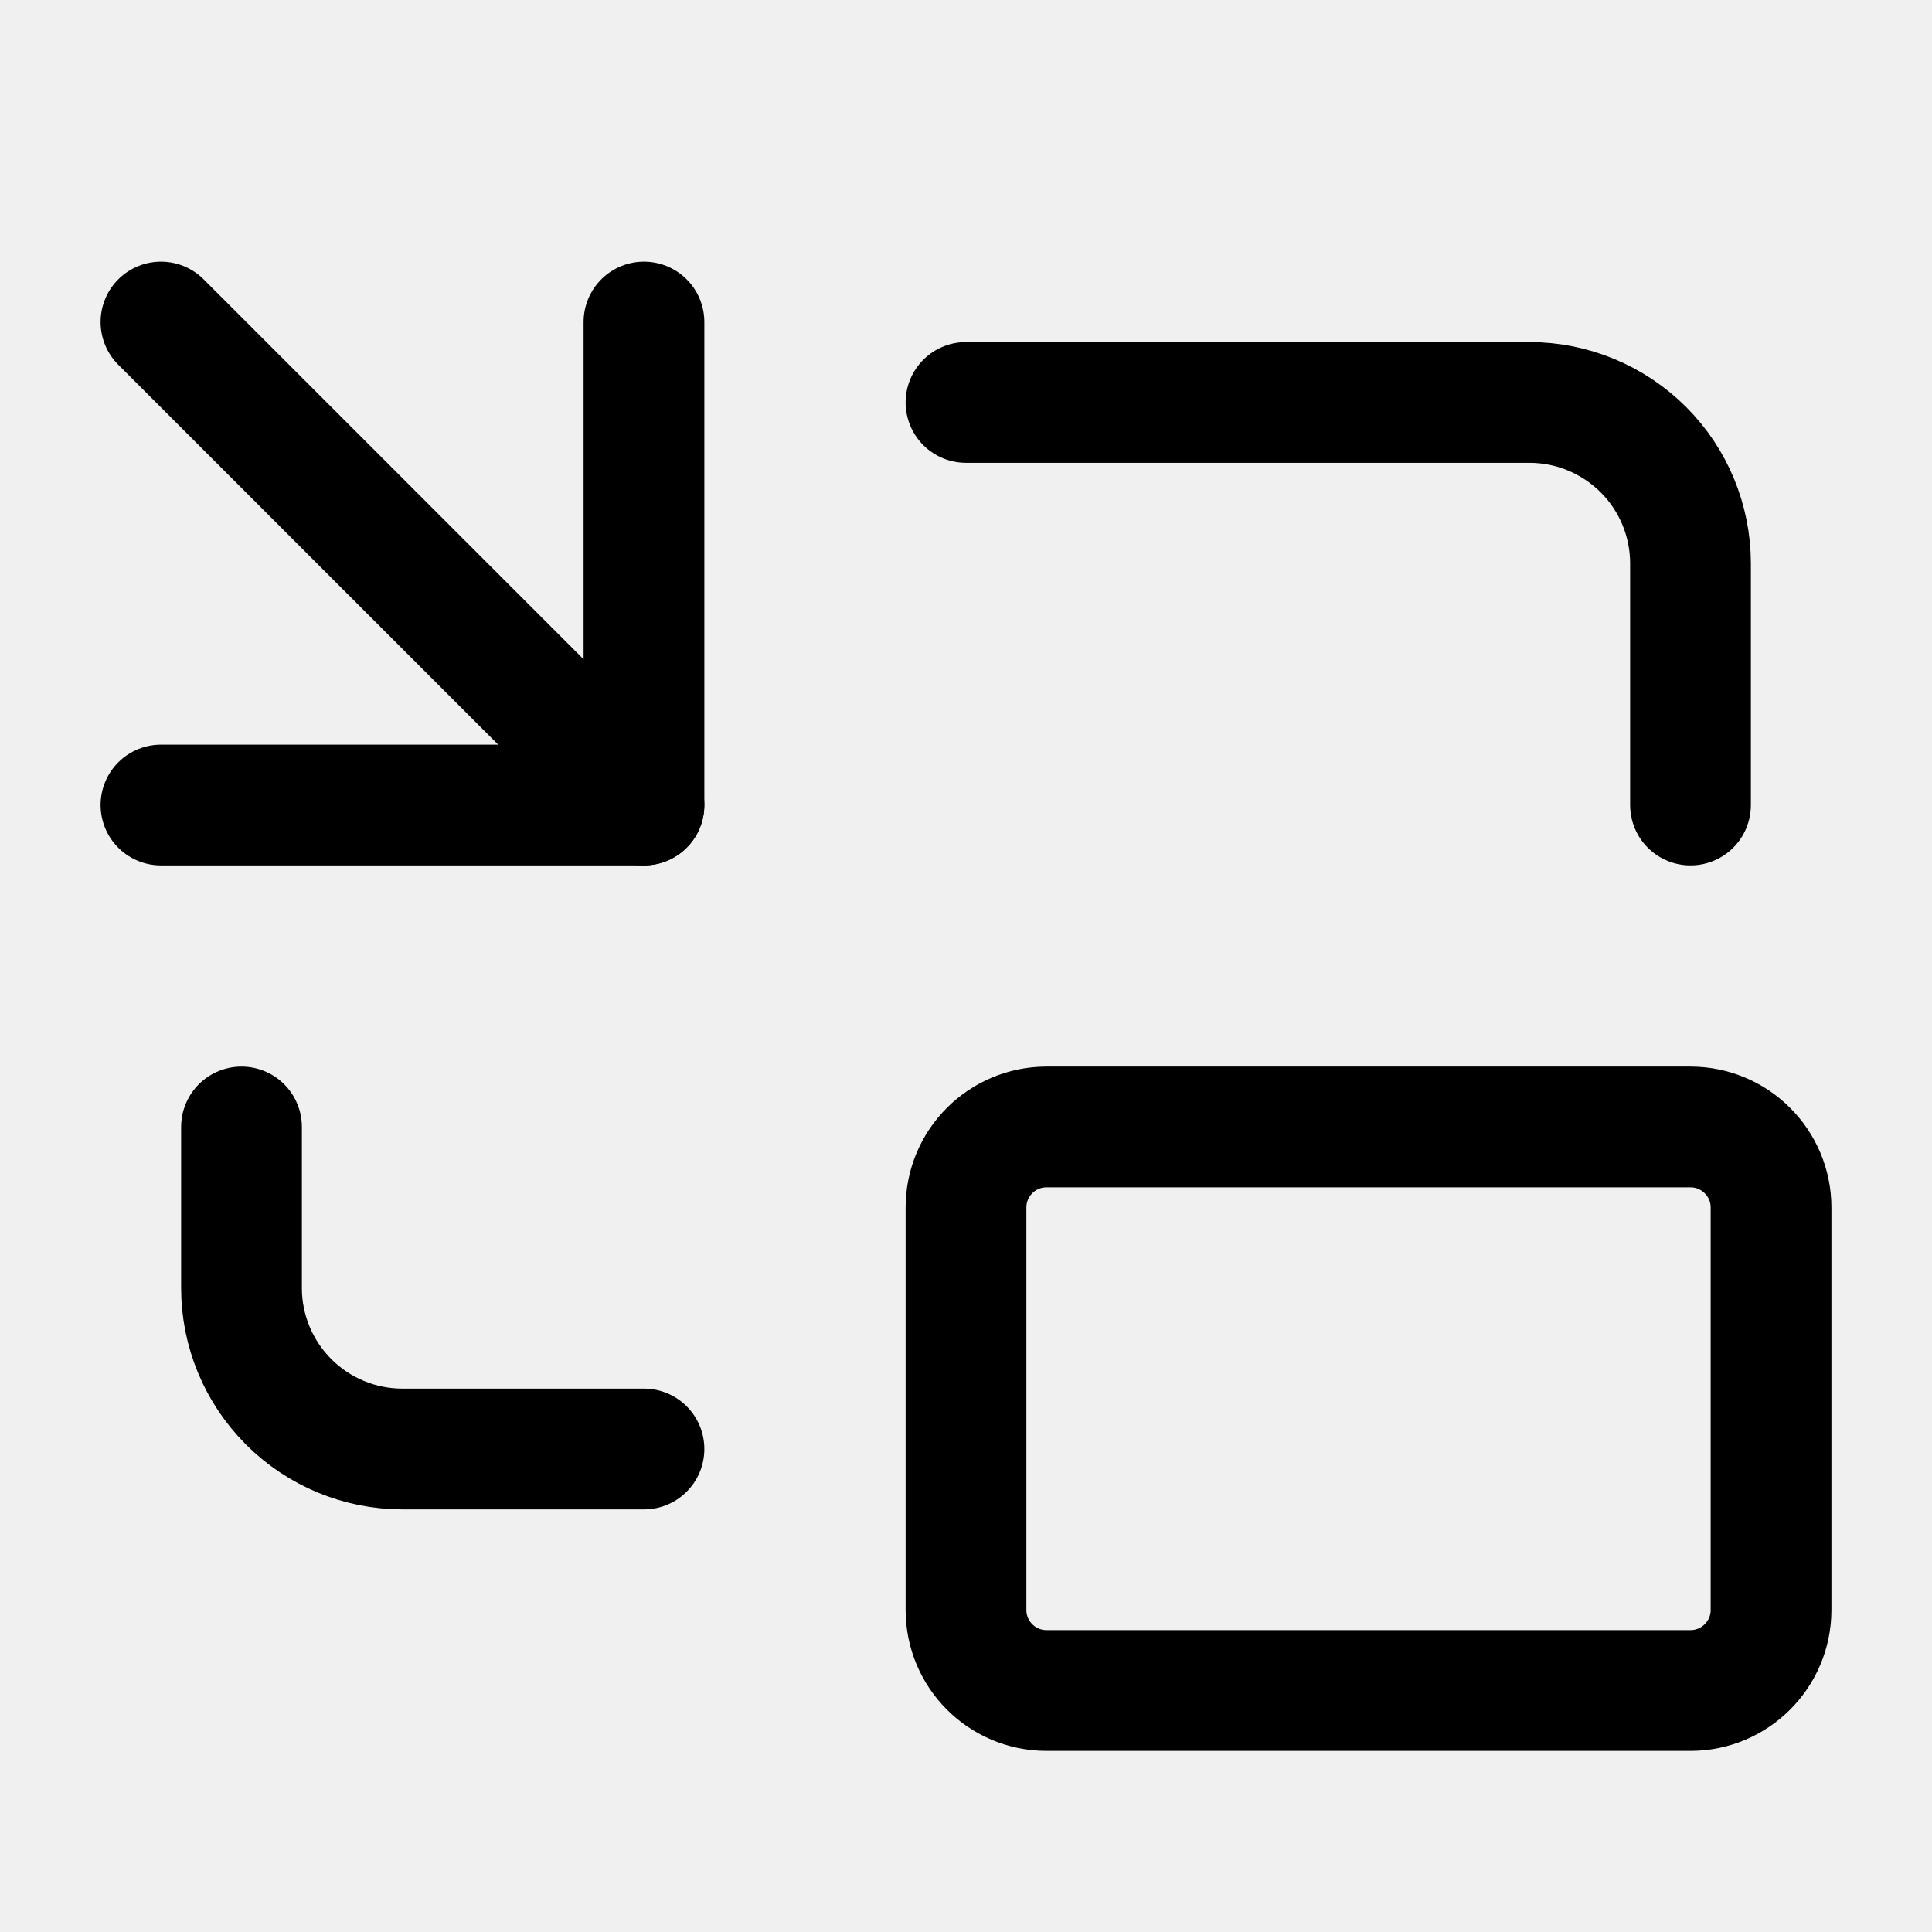
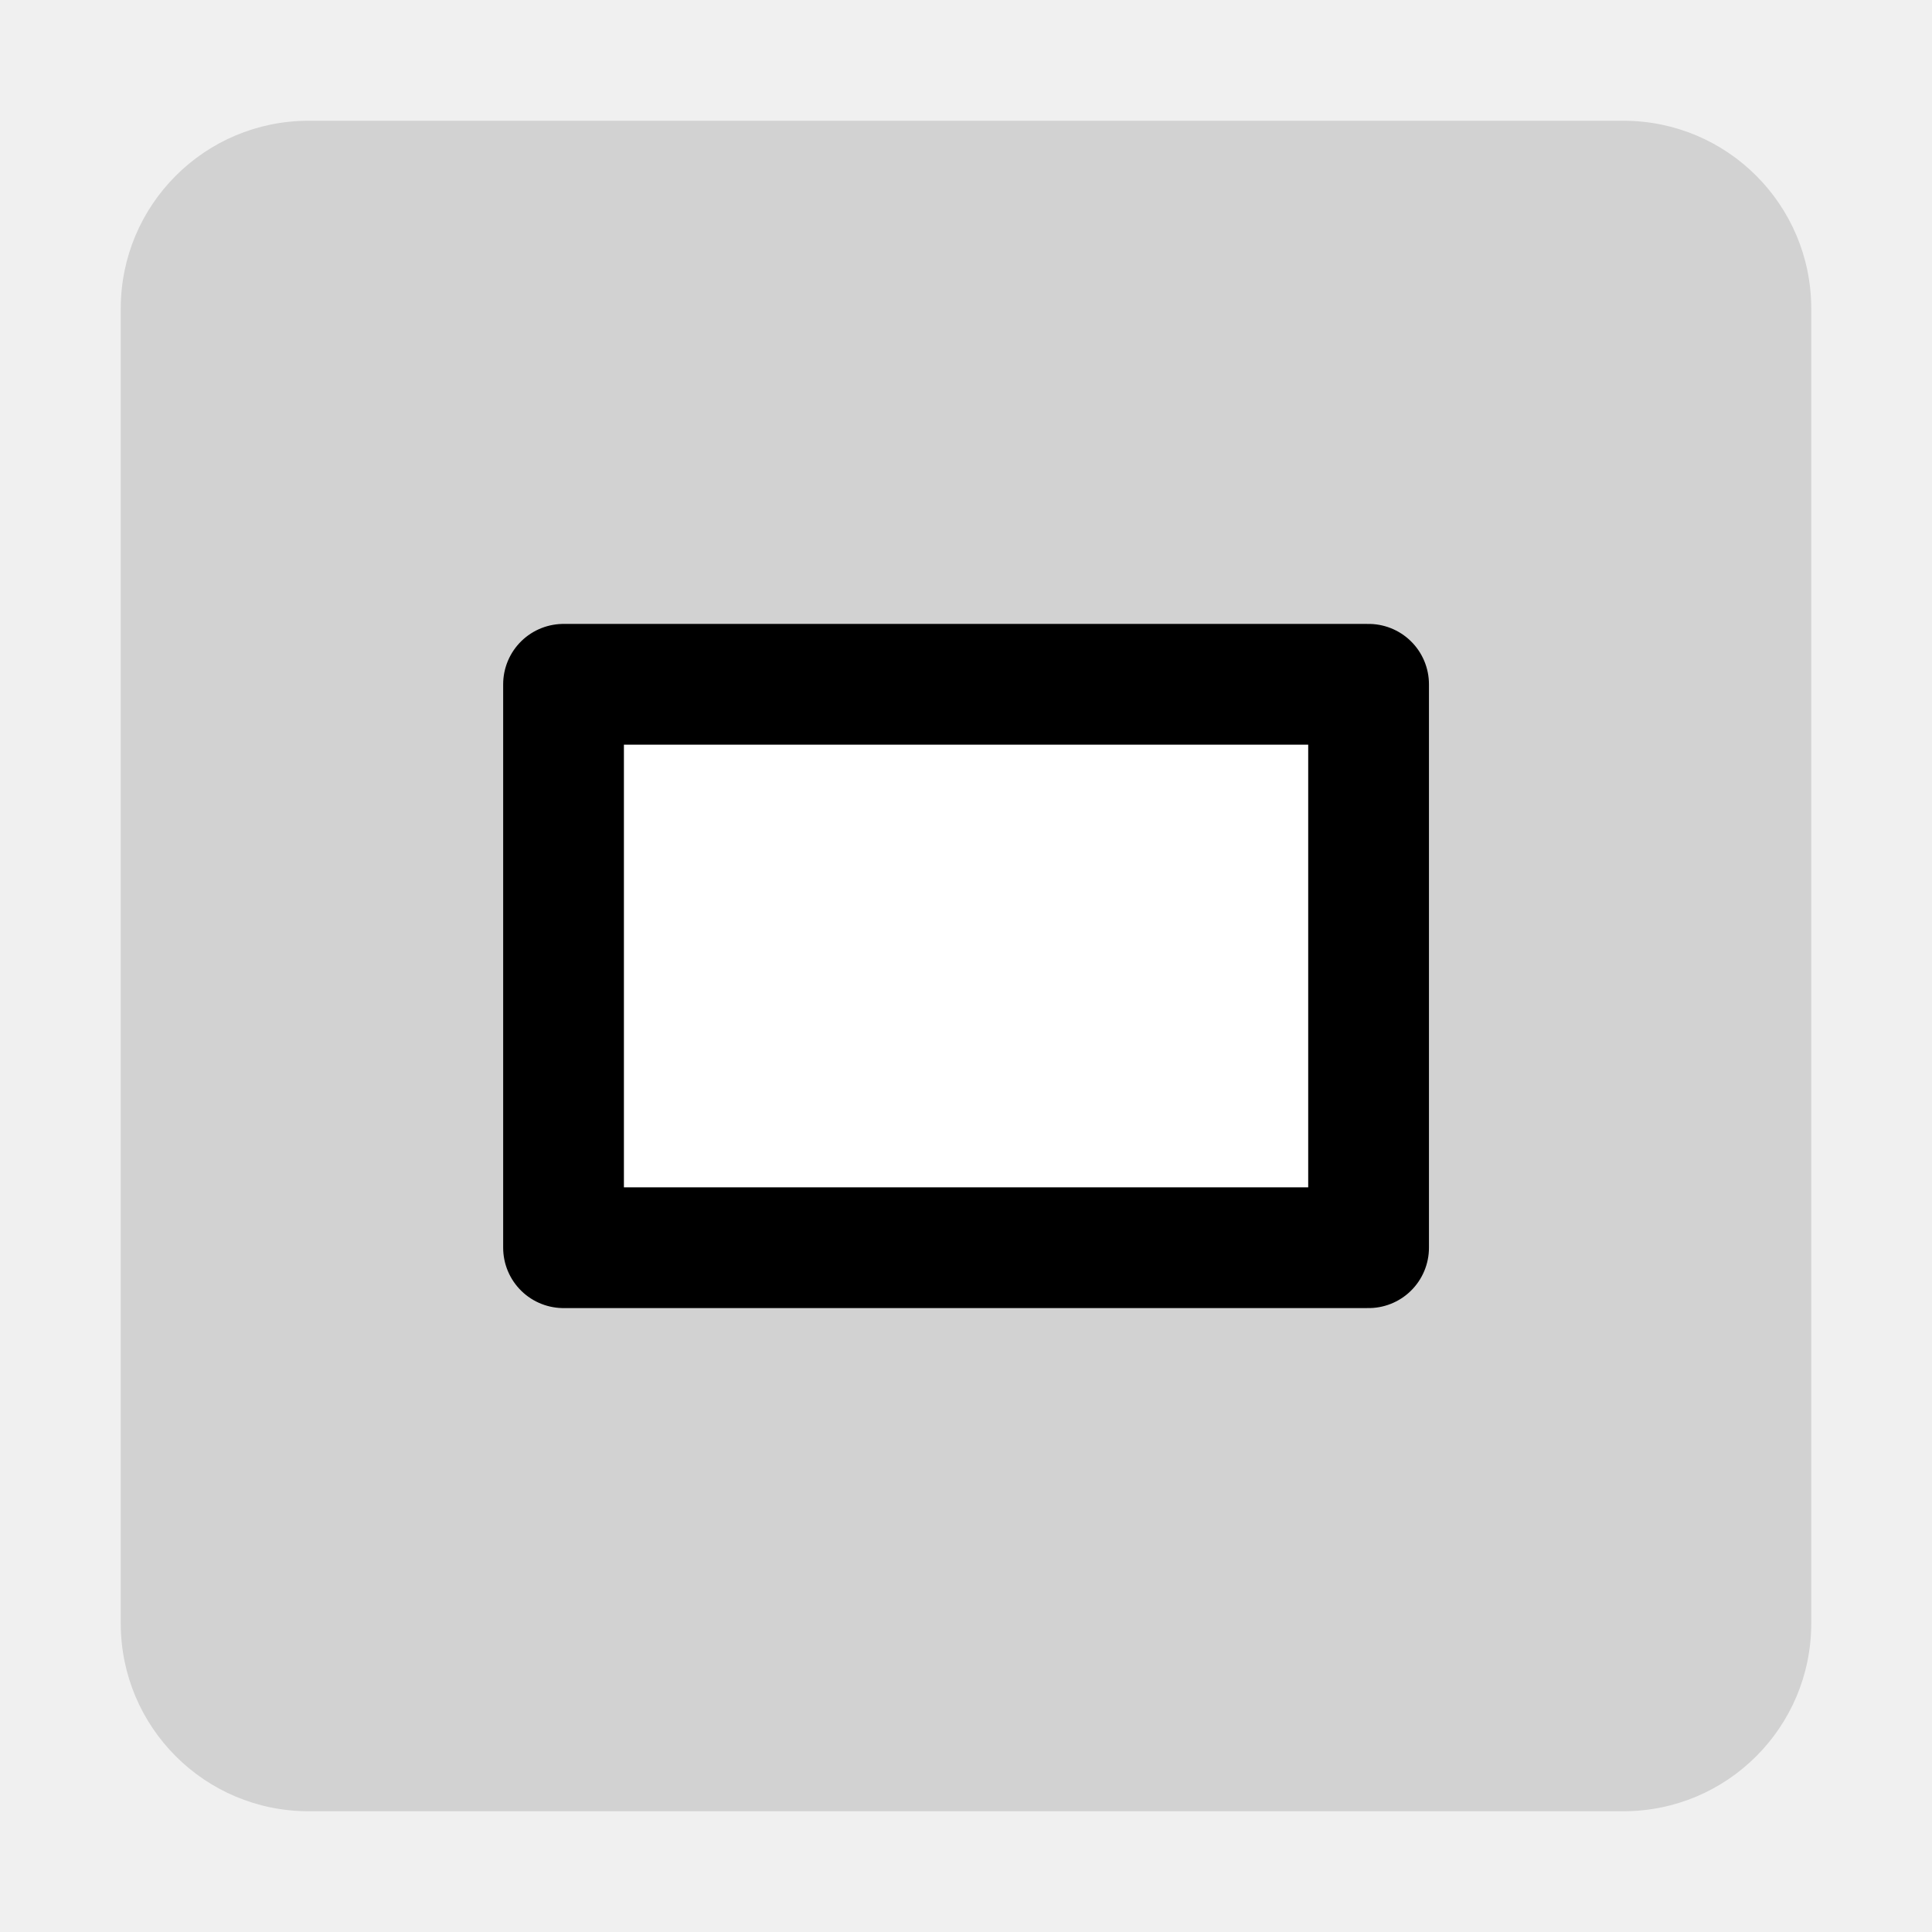
<svg xmlns="http://www.w3.org/2000/svg" width="16" height="16" viewBox="0 0 16 16" fill="none">
-   <path d="M1.333 6.667H5.333V2.667" stroke="currentColor" stroke-linecap="round" stroke-linejoin="round" />
-   <path d="M1.333 2.667L5.333 6.667" stroke="currentColor" stroke-linecap="round" stroke-linejoin="round" />
-   <path d="M14 6.667V4.667C14 4.313 13.86 3.974 13.61 3.724C13.359 3.474 13.02 3.333 12.667 3.333H8" stroke="currentColor" stroke-linecap="round" stroke-linejoin="round" />
-   <path d="M2 9.333V10.667C2 11.02 2.14 11.359 2.391 11.61C2.641 11.86 2.98 12 3.333 12H5.333" stroke="currentColor" stroke-linecap="round" stroke-linejoin="round" />
-   <path d="M14 9.333H8.667C8.298 9.333 8 9.632 8 10V13.333C8 13.701 8.298 14 8.667 14H14C14.368 14 14.667 13.701 14.667 13.333V10C14.667 9.632 14.368 9.333 14 9.333Z" stroke="currentColor" stroke-linecap="round" stroke-linejoin="round" />
+   <path d="M13.444 1H2.556C1.696 1 1 1.696 1 2.556V13.444C1 14.304 1.696 15 2.556 15H13.444C14.304 15 15 14.304 15 13.444V2.556C15 1.696 14.304 1 13.444 1Z" fill="#D2D2D2" />
+   <path d="M11.334 5.667H4.667L4.667 10.333H11.334V5.667Z" fill="white" stroke="currentColor" stroke-linecap="round" stroke-linejoin="round" />
</svg>
